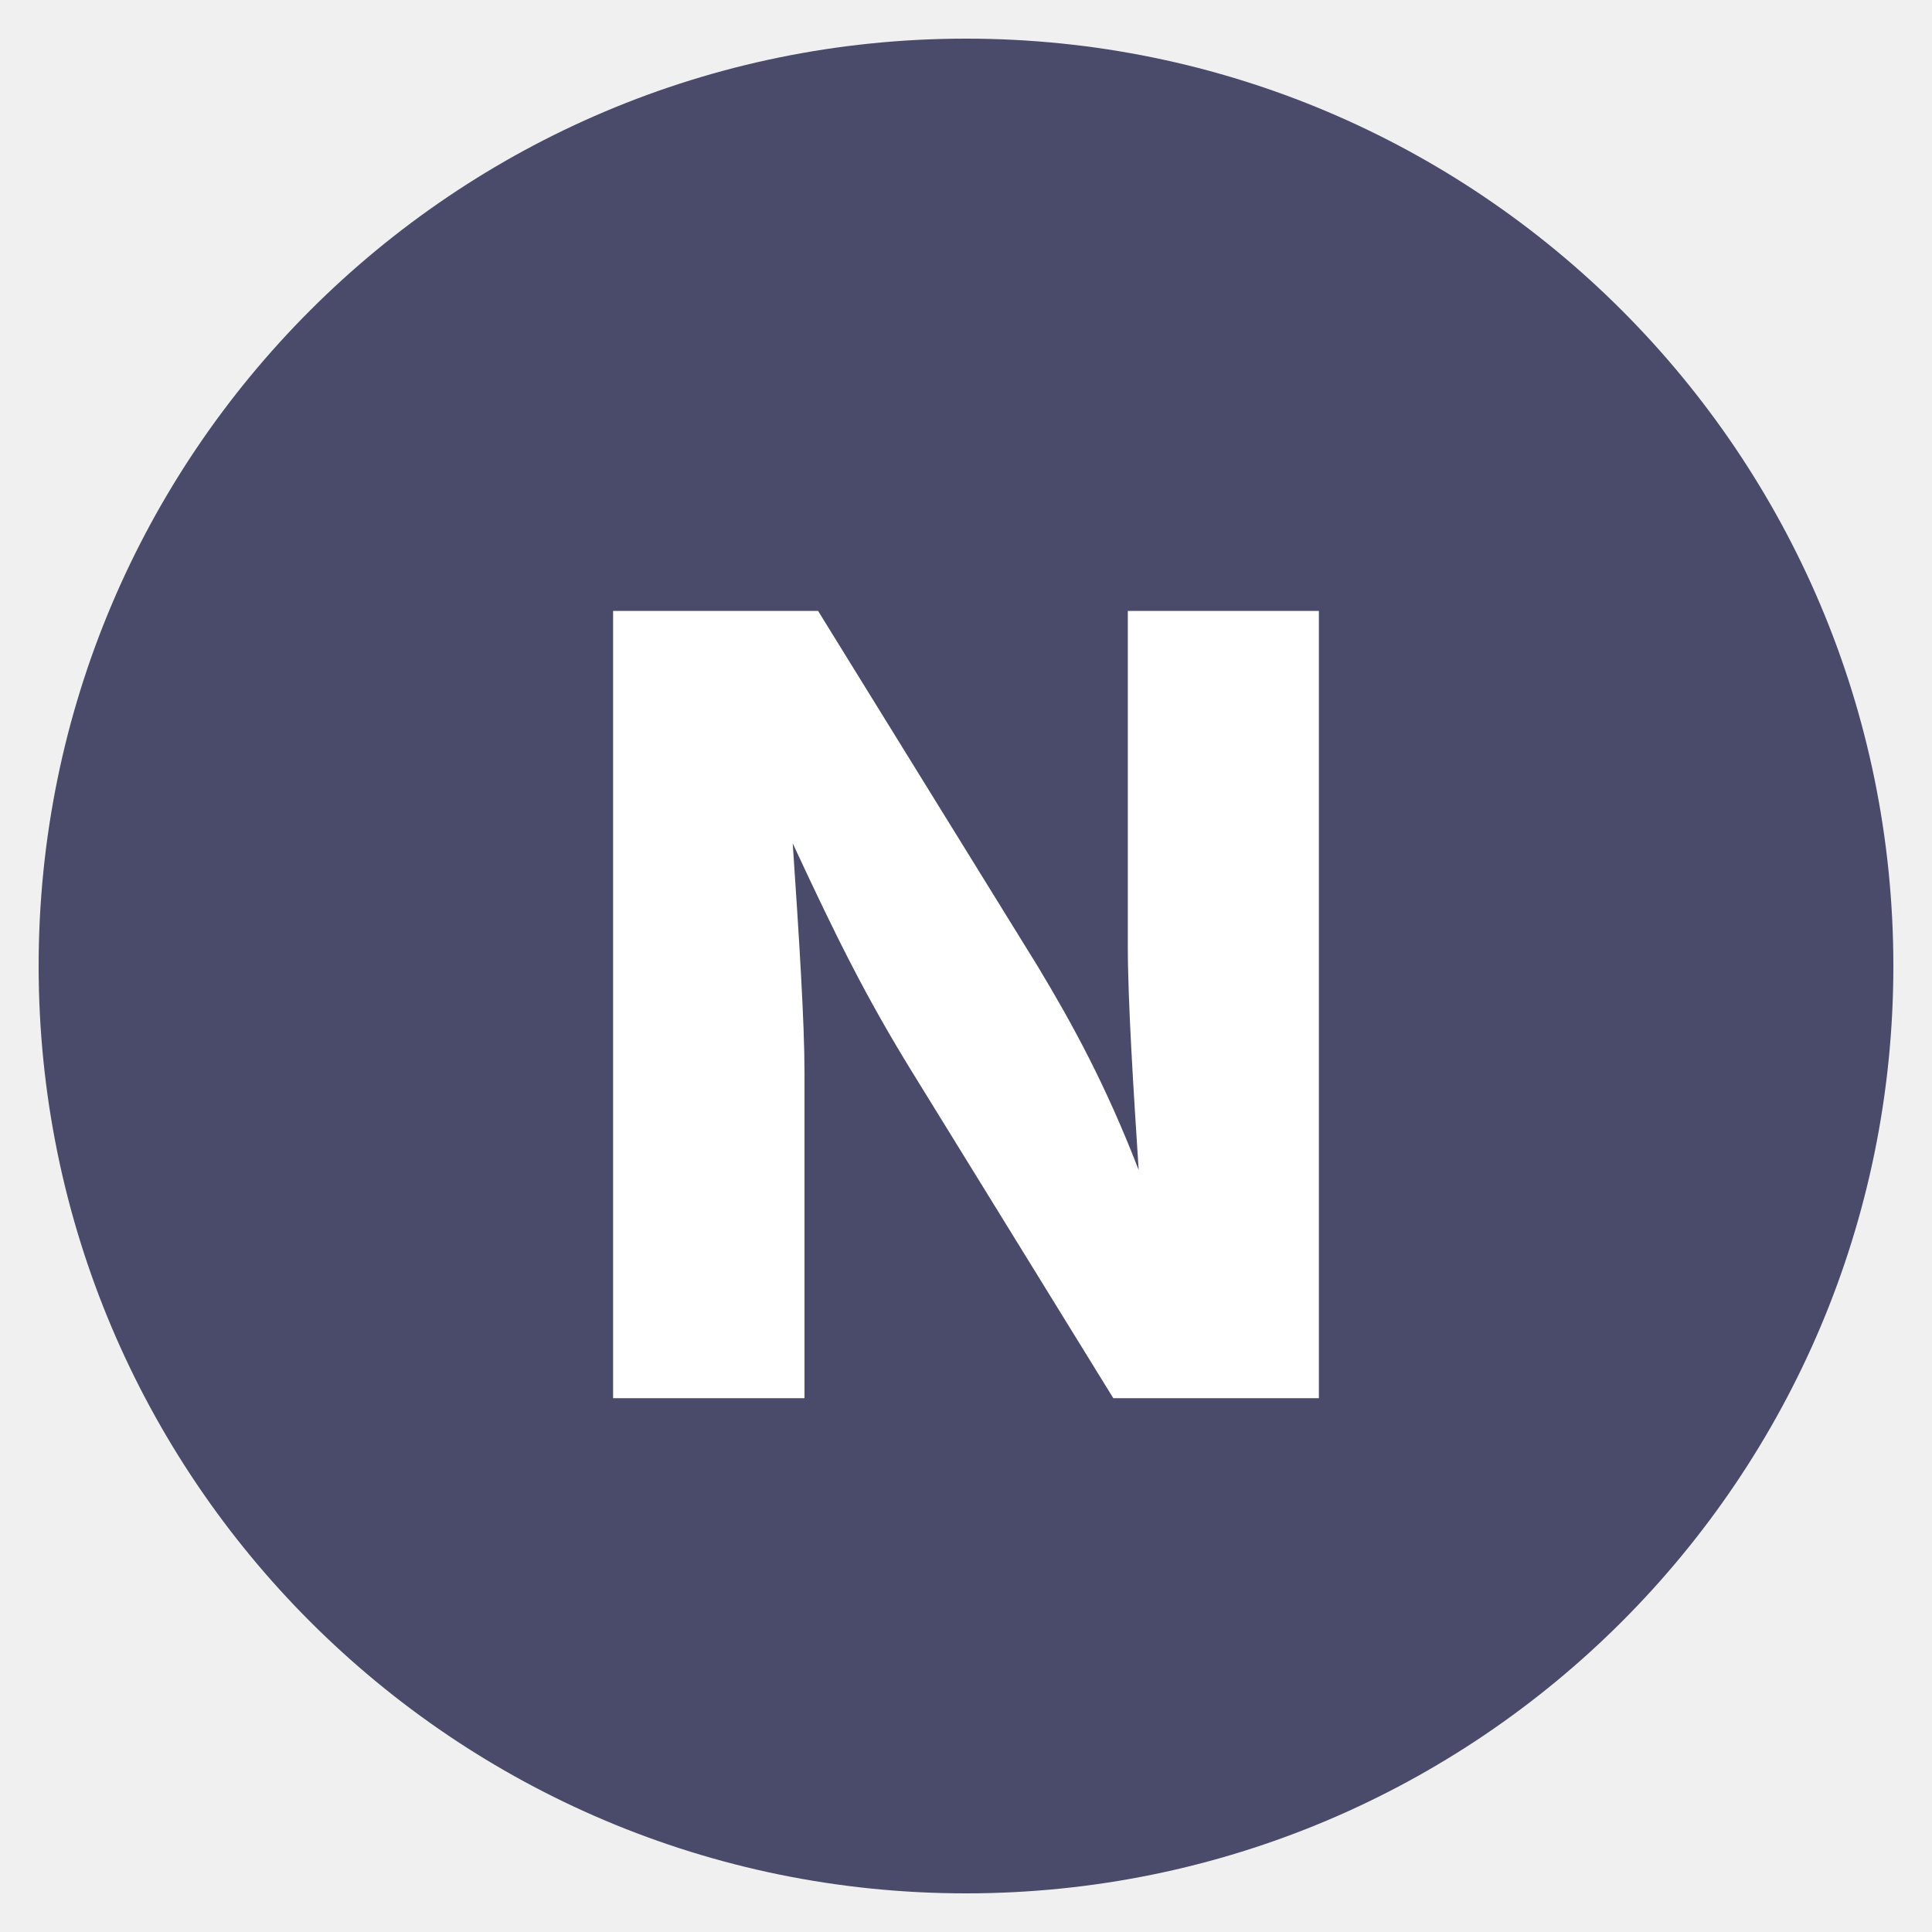
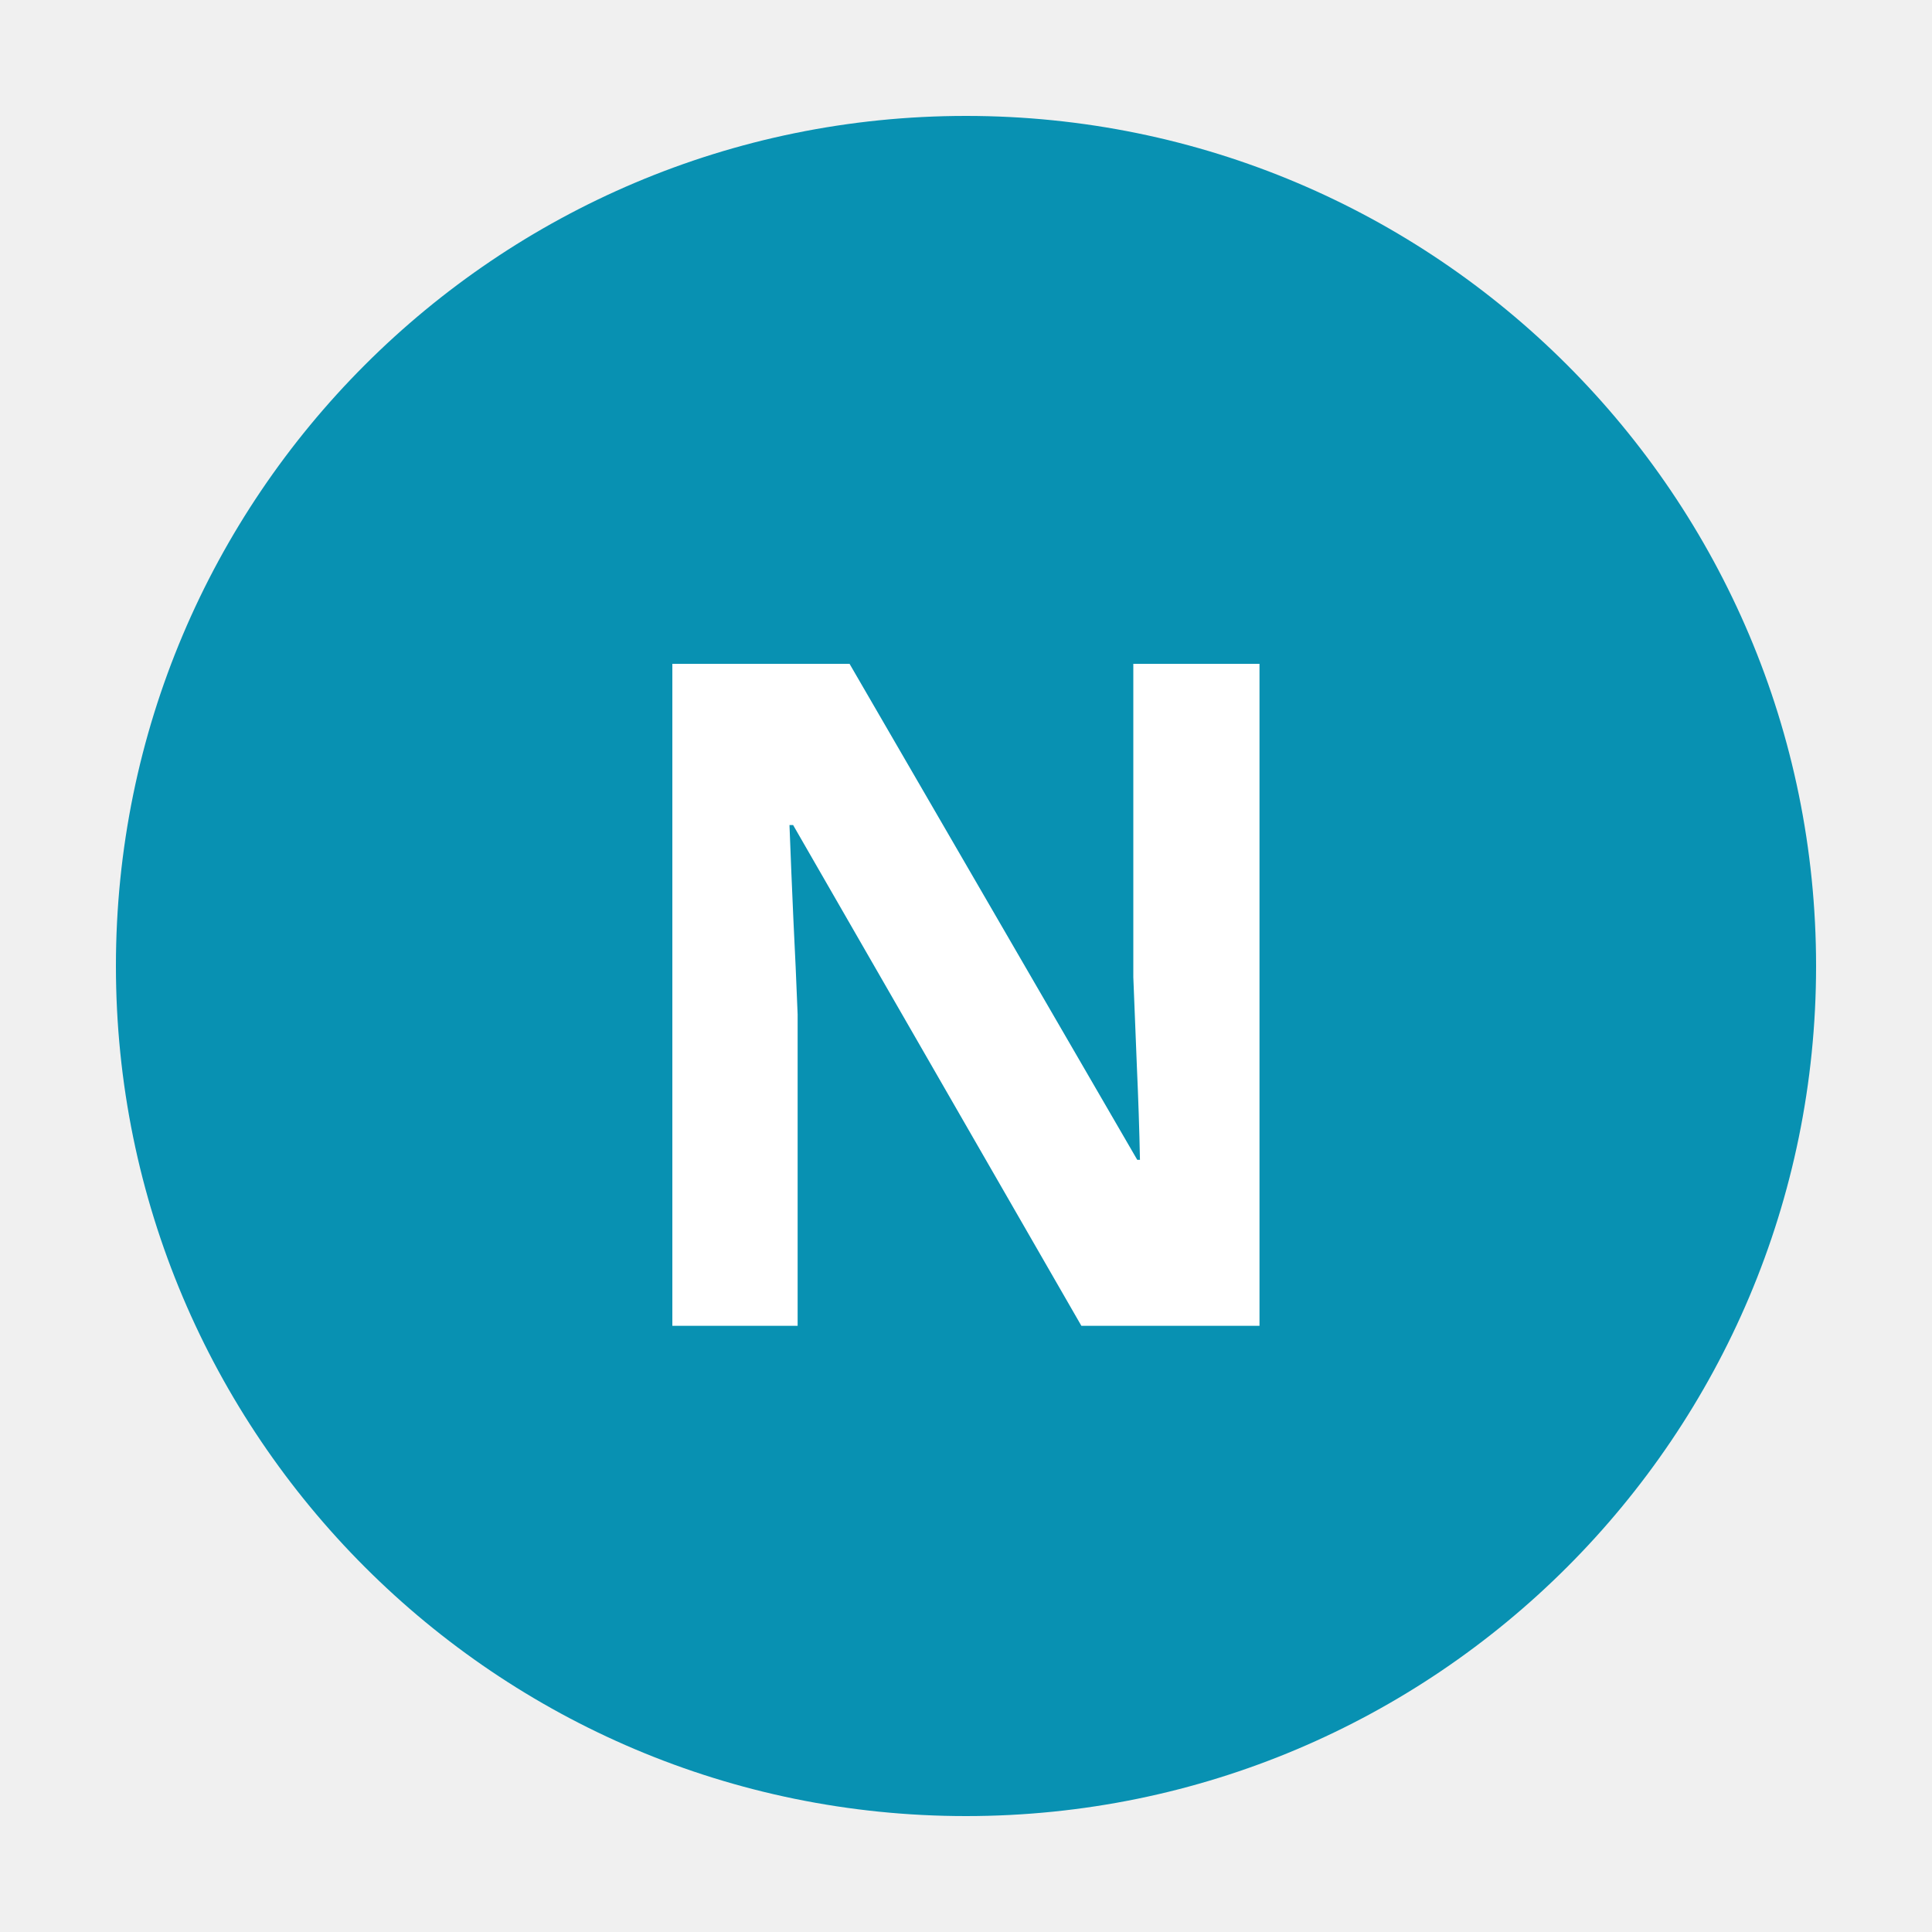
<svg xmlns="http://www.w3.org/2000/svg" viewBox="0 0 100 100" width="100" height="100">
-   <circle cx="50" cy="50" r="48" fill="#4a4a6a" />
-   <text x="50" y="50" text-anchor="middle" dominant-baseline="central" font-family="'Pretendard Variable', Pretendard, -apple-system, BlinkMacSystemFont, system-ui, sans-serif" font-weight="800" font-size="56" fill="#ffffff" letter-spacing="-0.04em" dy="2">N</text>
+   <circle cx="50" cy="50" r="44" fill="#0891b2" />
+   <text x="50" y="50" text-anchor="middle" dominant-baseline="central" dy="0" fill="#ffffff" font-family="'Pretendard Variable', Pretendard, system-ui, sans-serif" font-size="48" font-weight="800" letter-spacing="-0.04em">N</text>
</svg>
